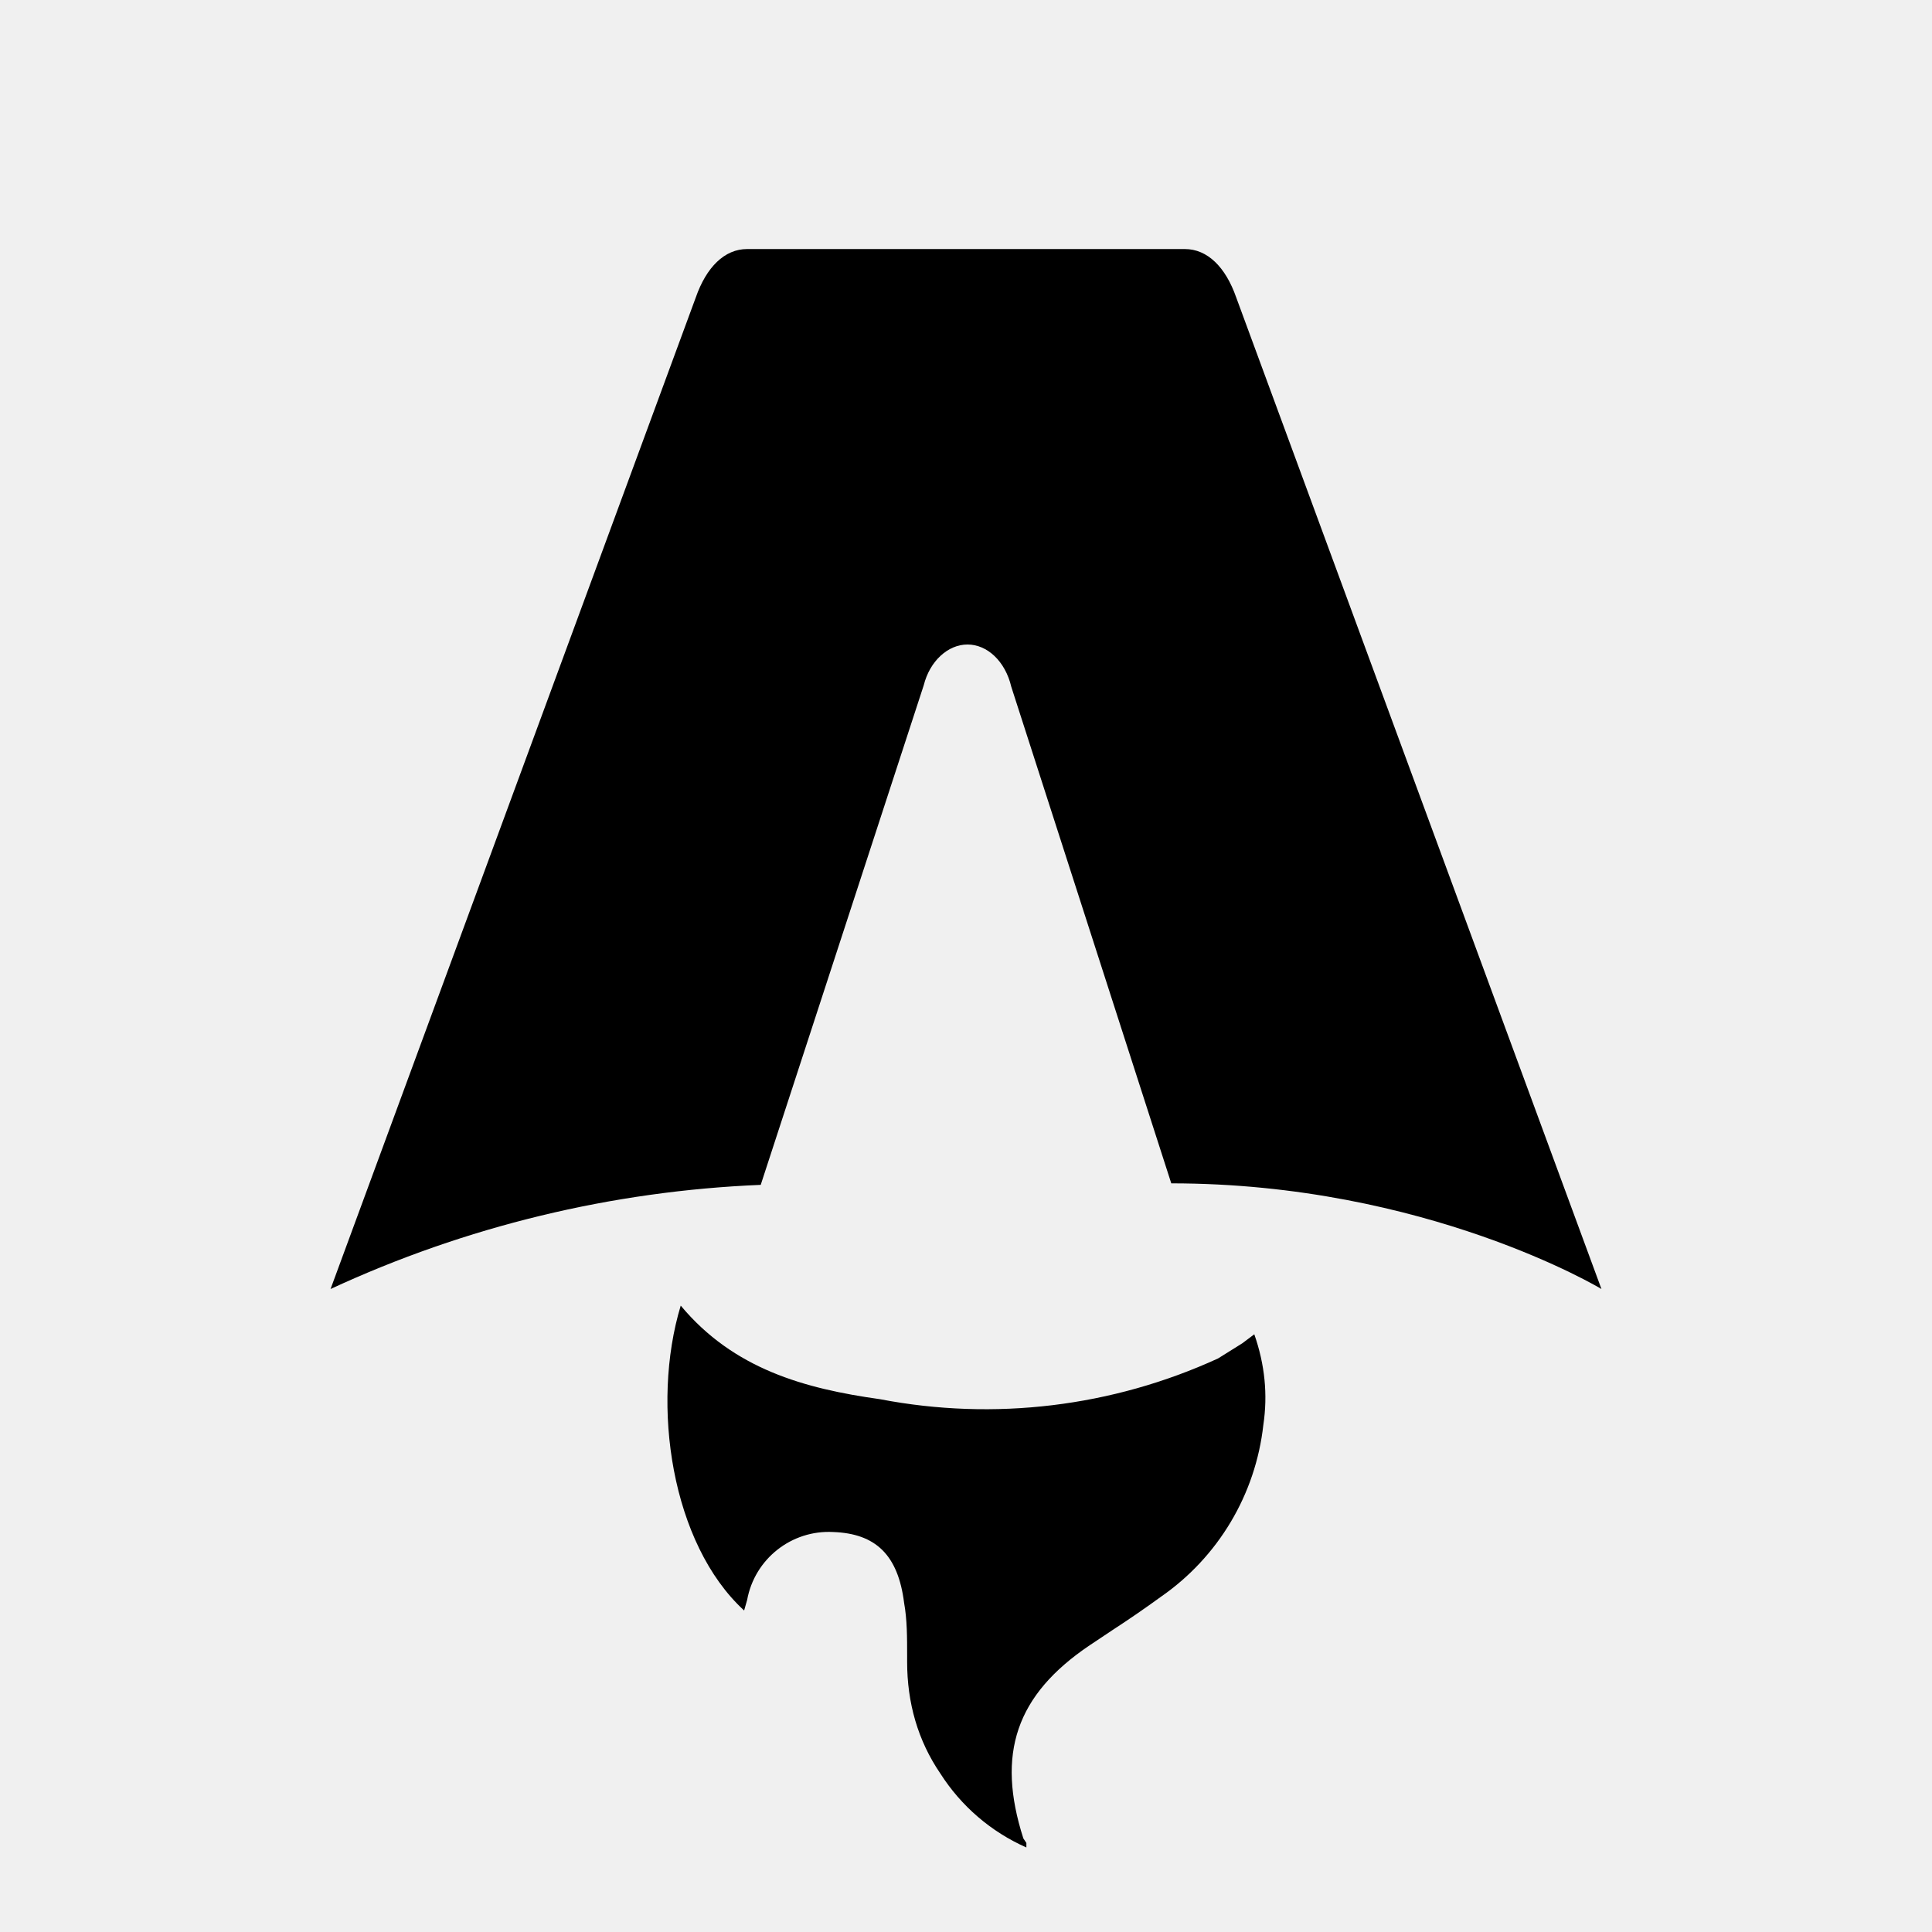
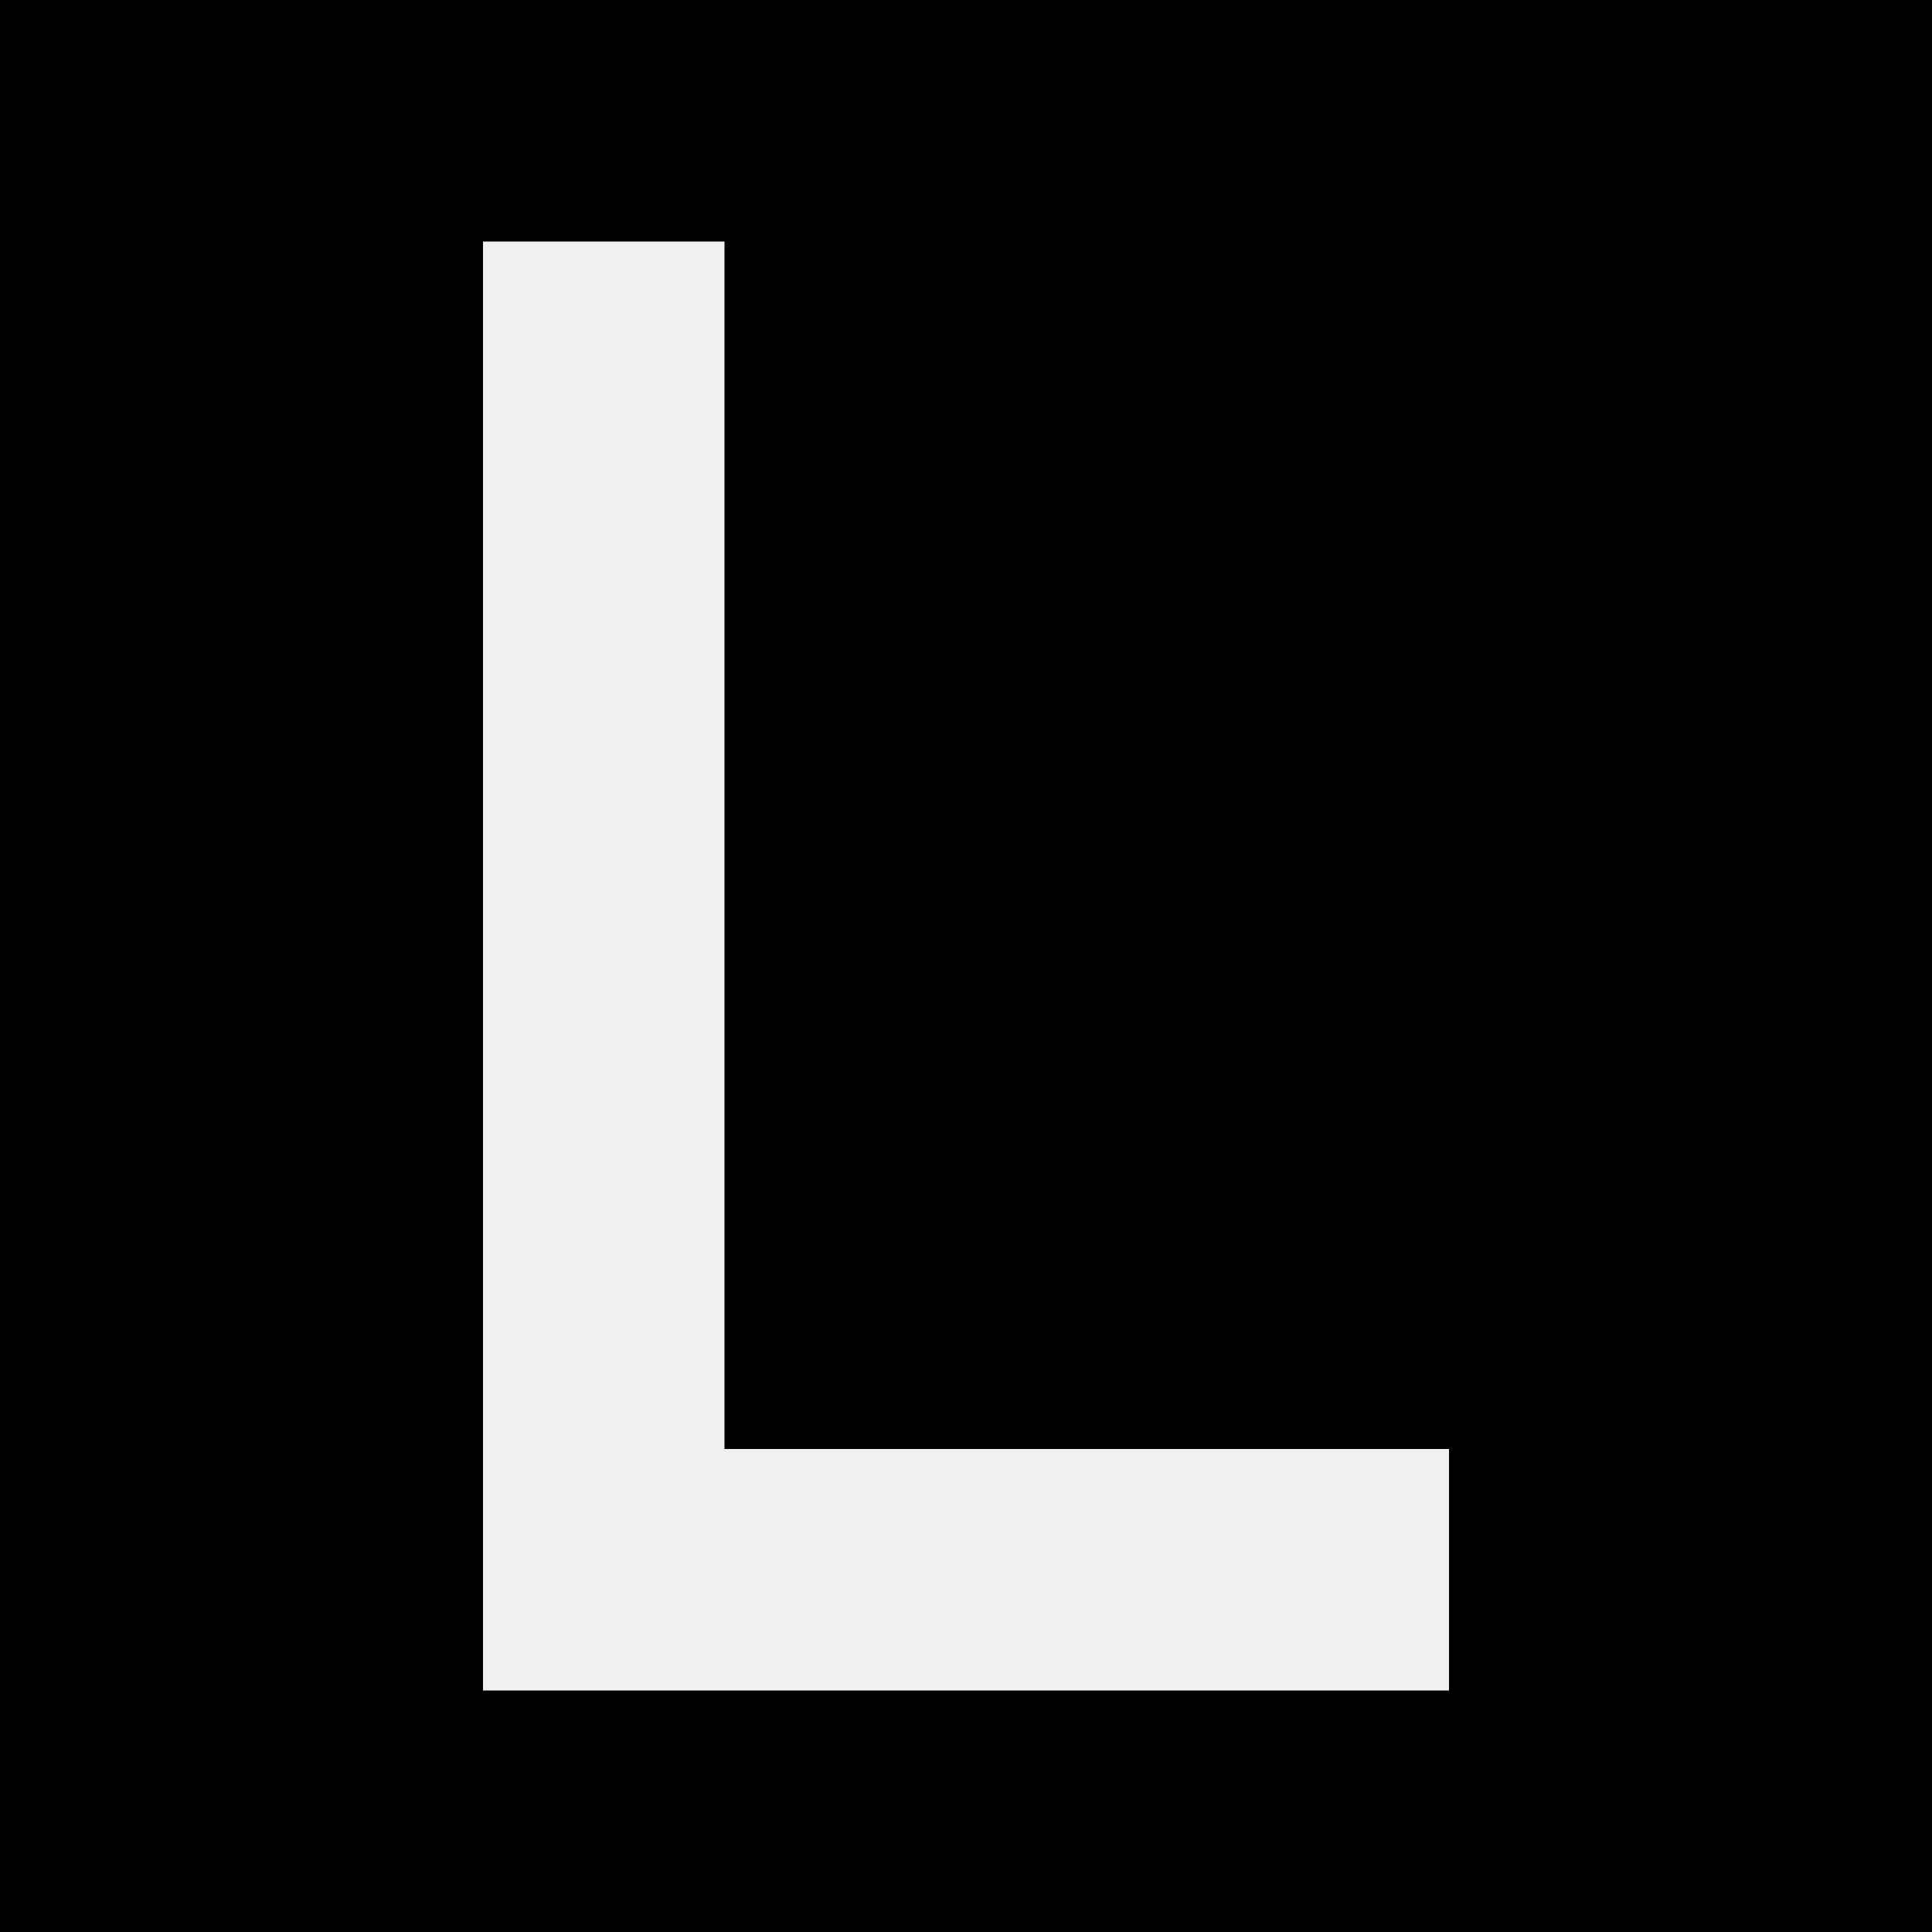
- <svg xmlns="http://www.w3.org/2000/svg" fill="none" viewBox="0 0 128 128">
-   <path d="M50.4 78.5a75.1 75.1 0 0 0-28.5 6.9l24.2-65.7c.7-2 1.9-3.2 3.4-3.2h29c1.5 0 2.7 1.2 3.4 3.2l24.2 65.7s-11.6-7-28.5-7L67 45.5c-.4-1.7-1.6-2.8-2.9-2.8-1.3 0-2.5 1.1-2.9 2.7L50.4 78.5Zm-1.1 28.2Zm-4.2-20.2c-2 6.6-.6 15.8 4.2 20.2a17.5 17.5 0 0 1 .2-.7 5.5 5.5 0 0 1 5.7-4.5c2.8.1 4.3 1.5 4.7 4.7.2 1.1.2 2.3.2 3.5v.4c0 2.7.7 5.2 2.2 7.4a13 13 0 0 0 5.7 4.9v-.3l-.2-.3c-1.8-5.6-.5-9.5 4.4-12.8l1.5-1a73 73 0 0 0 3.2-2.2 16 16 0 0 0 6.8-11.4c.3-2 .1-4-.6-6l-.8.6-1.6 1a37 37 0 0 1-22.4 2.7c-5-.7-9.7-2-13.2-6.2Z" />
-   <style>
-         path { fill: #000; }
-         @media (prefers-color-scheme: dark) {
-             path { fill: #FFF; }
-         }
-     </style>
+ <svg xmlns="http://www.w3.org/2000/svg" version="1.1" width="16" height="16">
+   <path d="M0 0 C5.28 0 10.56 0 16 0 C16 5.28 16 10.56 16 16 C10.72 16 5.44 16 0 16 C0 10.72 0 5.44 0 0 Z M4 2 C4 5.96 4 9.92 4 14 C6.64 14 9.28 14 12 14 C12 13.34 12 12.68 12 12 C10.02 12 8.04 12 6 12 C6 8.7 6 5.4 6 2 C5.34 2 4.68 2 4 2 Z " fill="#000000" transform="translate(0,0)" />
</svg>
